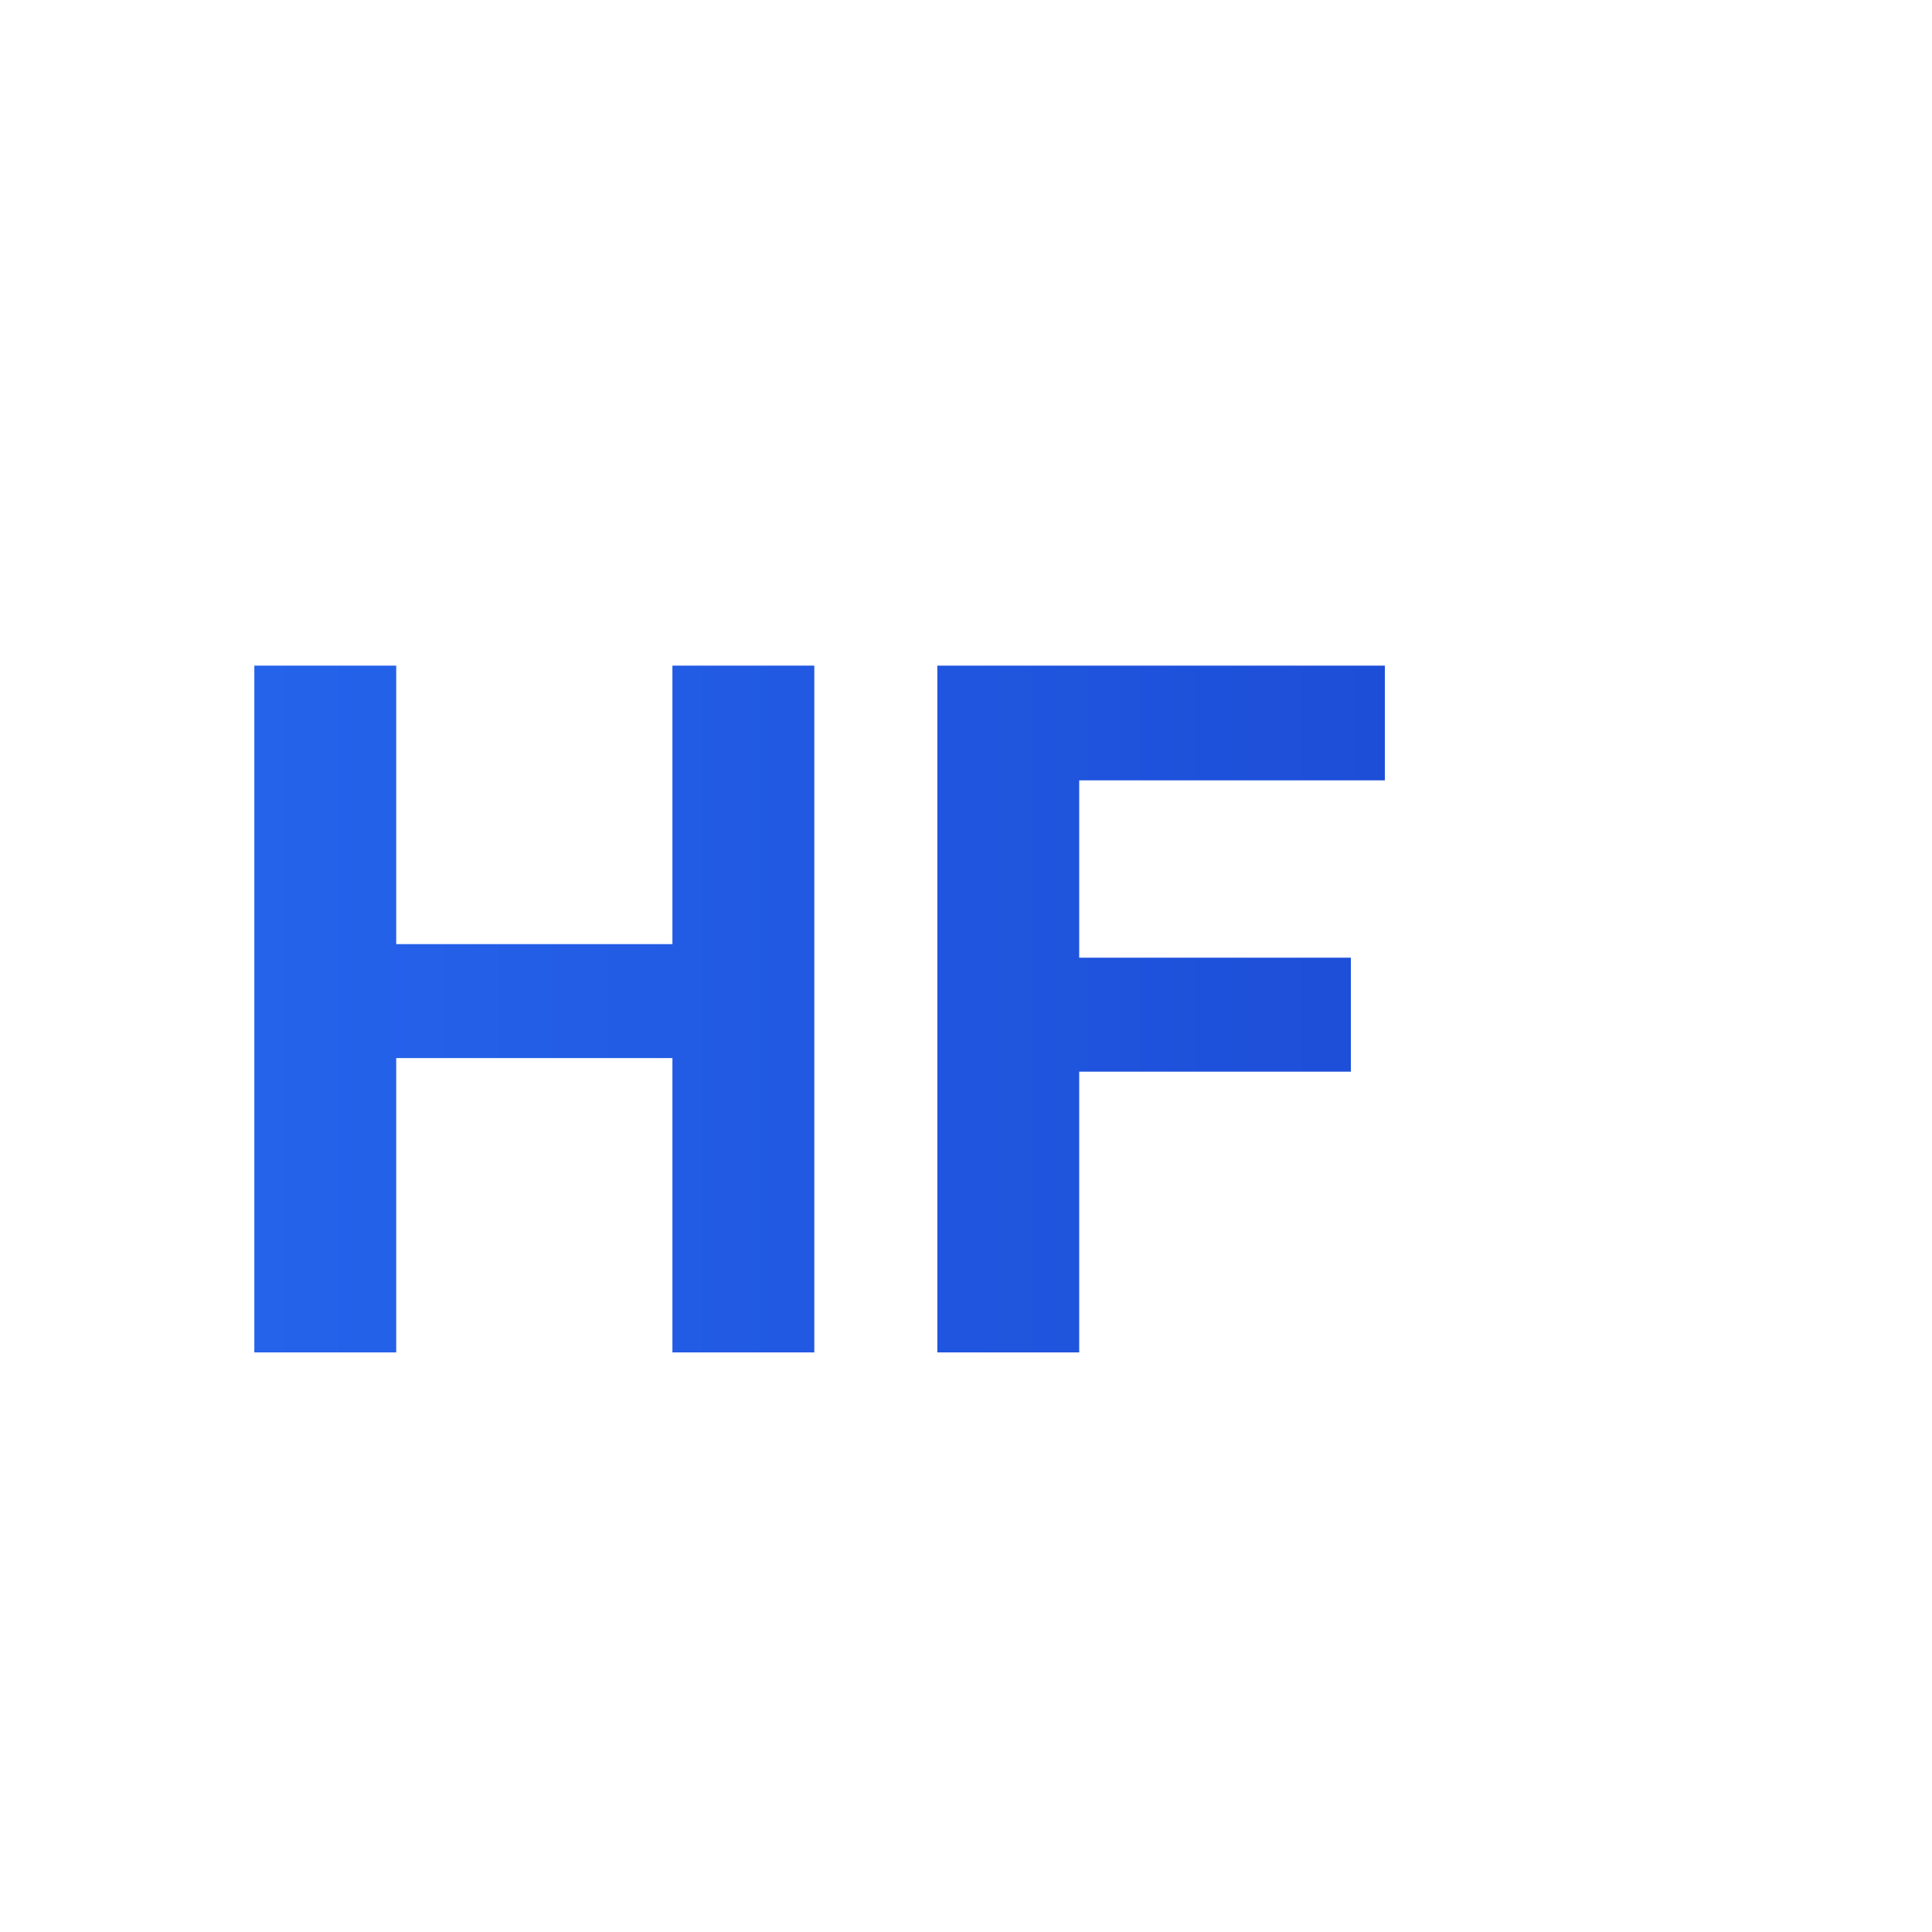
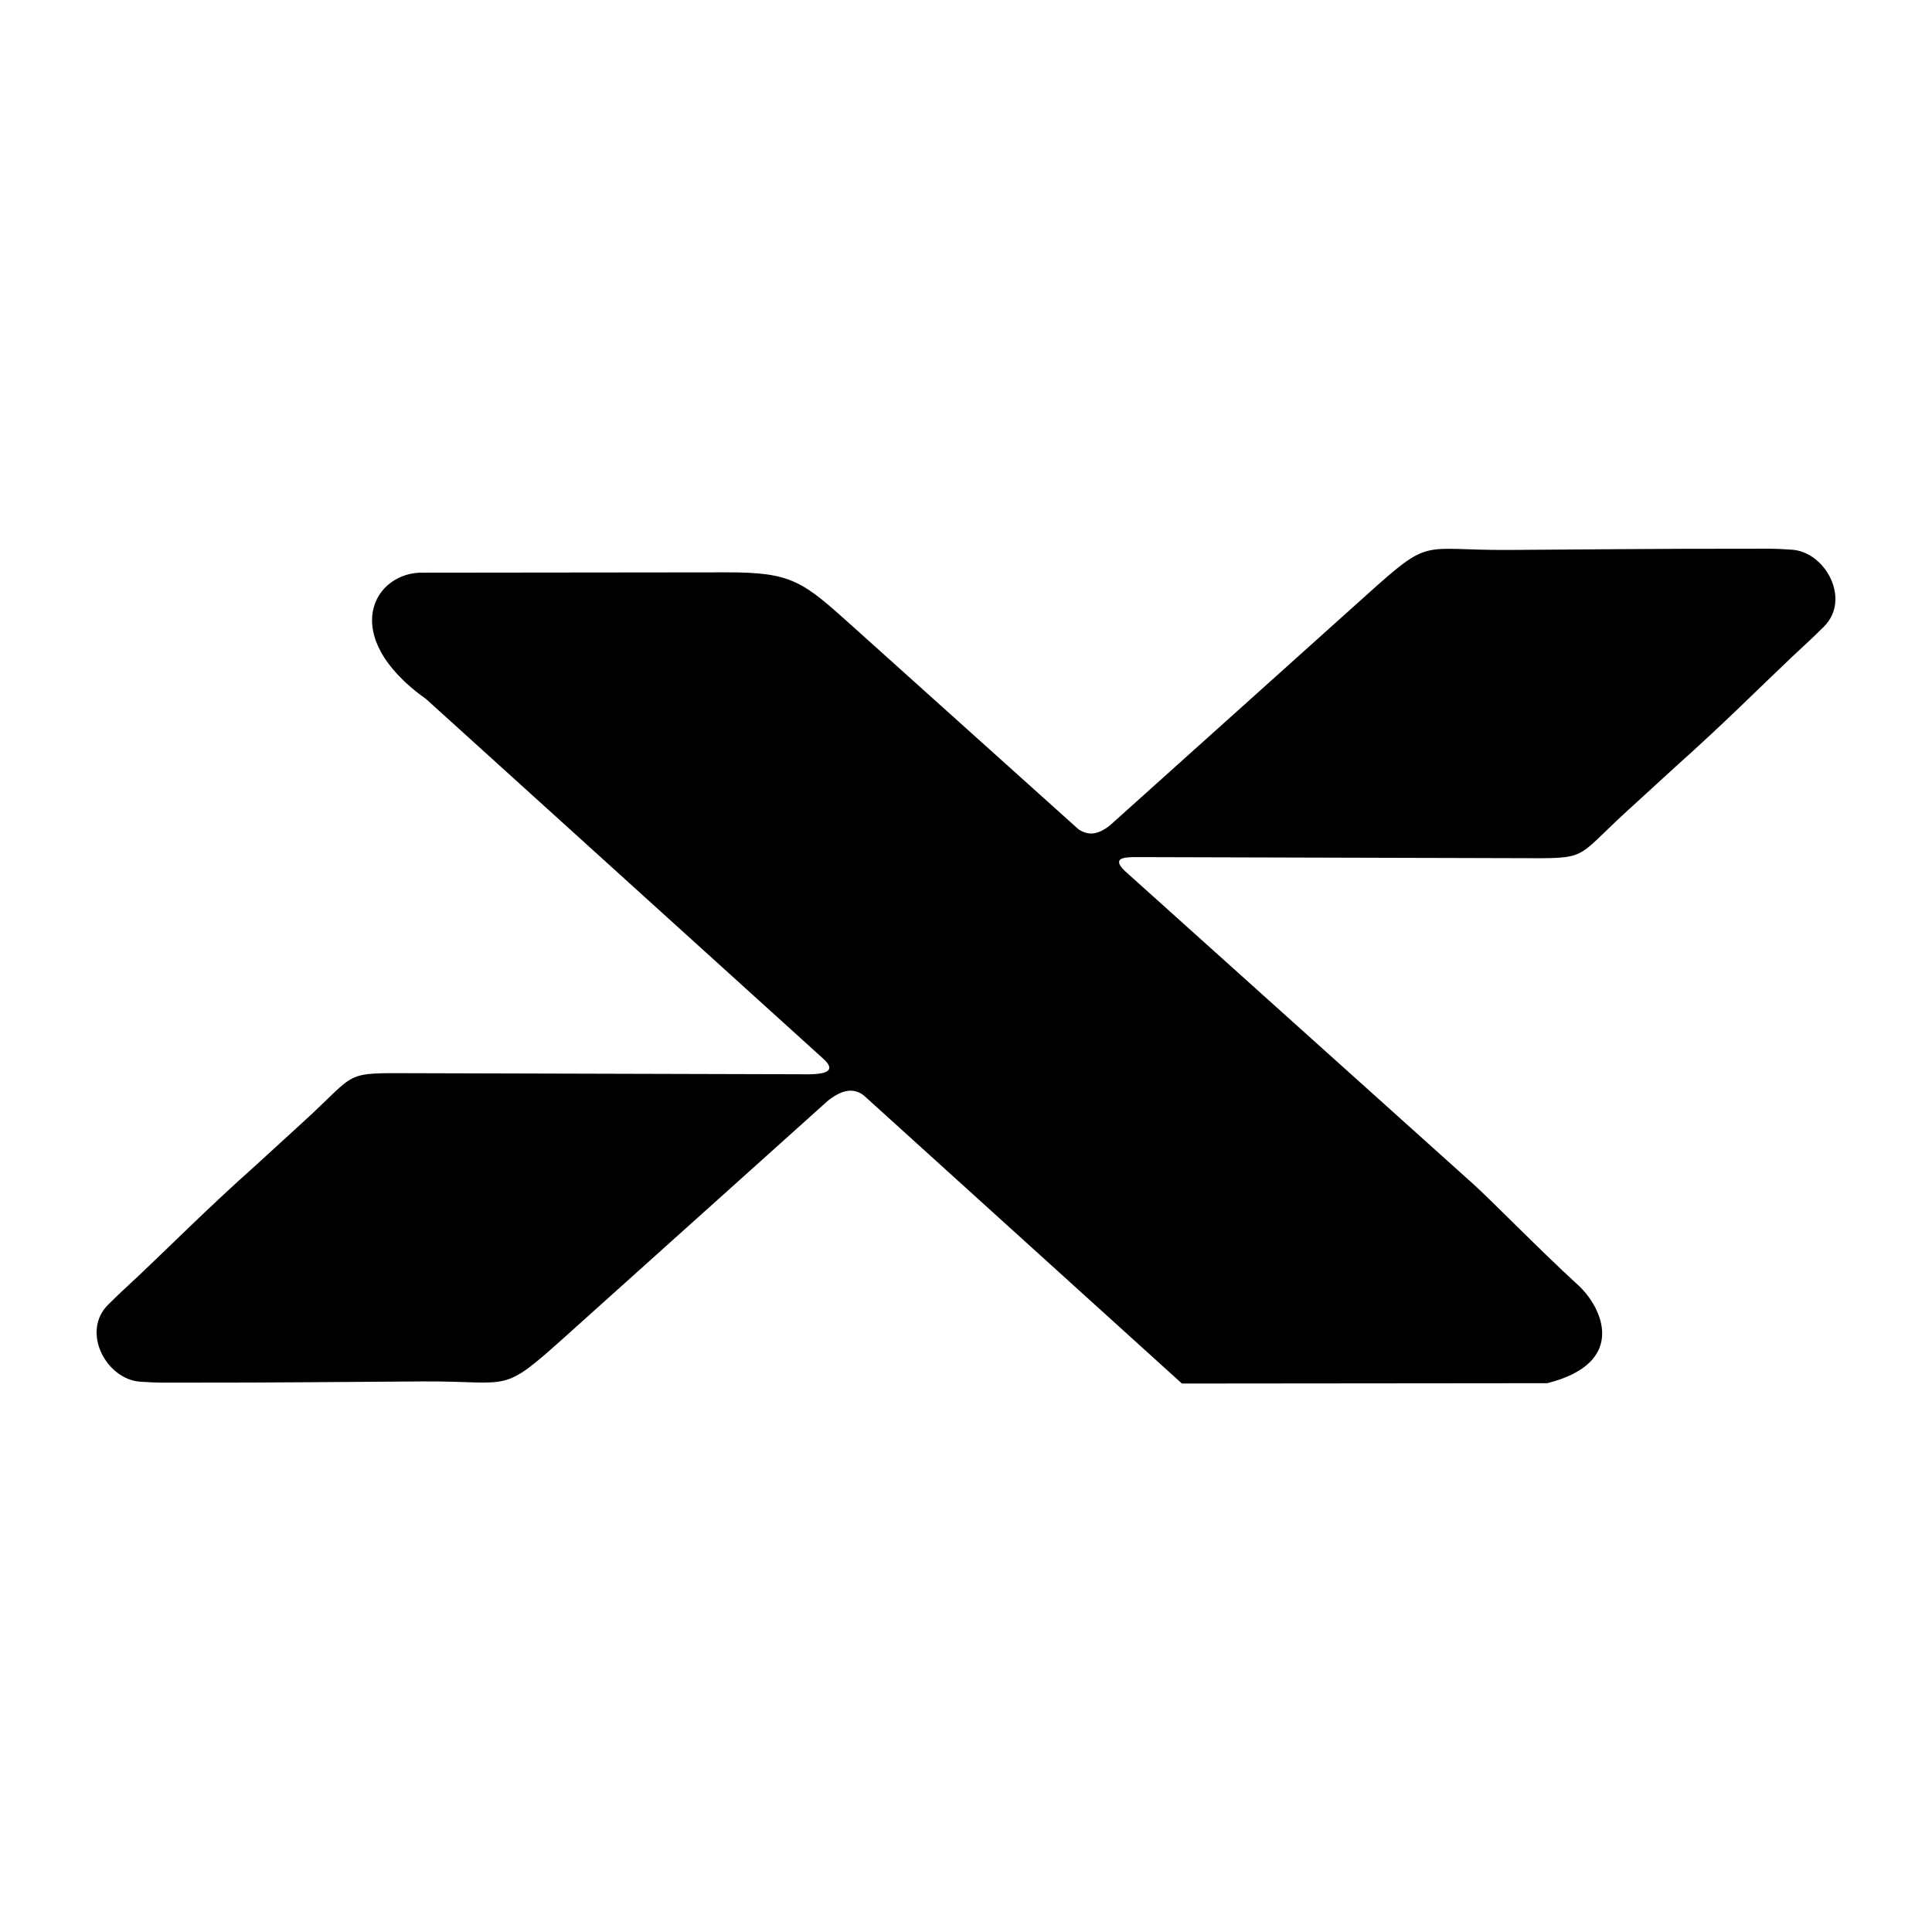
- <svg xmlns="http://www.w3.org/2000/svg" viewBox="0 0 40 40">
-   <defs>
-     <linearGradient id="gradient-light-rwd" x1="0%" y1="0%" x2="100%" y2="0%">
-       <stop offset="0%" style="stop-color:#2563eb" />
-       <stop offset="100%" style="stop-color:#1d4ed8" />
-     </linearGradient>
-   </defs>
-   <text x="4" y="28" font-family="-apple-system, BlinkMacSystemFont, 'Segoe UI', Roboto, sans-serif" font-size="20" font-weight="700" fill="url(#gradient-light-rwd)">HF</text>
+ <svg xmlns="http://www.w3.org/2000/svg" width="1000" height="1000" viewBox="0 0 1000 1000" fill="none">
+   <path d="M901.877 284.024C916.811 284.048 916.109 283.797 927.362 284.506C944.945 285.615 958.201 310.311 944.021 324.387C936.937 331.418 934.829 333.132 927.612 339.943C911.94 354.739 892.127 374.673 867.843 396.303C859.255 404.159 850.662 412.022 842.074 419.878C814.382 445.218 822.883 444.295 785.766 444.185L590.984 443.646C585.099 443.752 574.099 442.692 581.975 450.585C640.299 502.995 697.601 554.488 762.769 613.048C771.717 621.084 796.623 646.663 816.952 665.297C829.349 676.661 842.774 705.35 800.879 715.941L611.761 716.116C557.681 667.138 503.6 618.16 449.518 569.183C449.335 569.042 449.152 568.878 448.97 568.687C448.311 568.089 447.651 567.492 446.992 566.895C439.756 561.394 432.394 566.85 428.769 569.512C383.483 610.179 338.197 650.851 292.911 691.517C258.901 722.071 265.439 714.76 219.136 715.021C178.966 715.248 140.751 715.707 98.125 715.648C83.19 715.625 83.892 715.874 72.639 715.166C55.057 714.057 41.8 689.361 55.98 675.286C63.064 668.254 65.173 666.542 72.39 659.73C88.062 644.935 107.875 625.001 132.158 603.371C140.746 595.515 149.34 587.652 157.928 579.796C185.62 554.456 177.119 555.378 214.235 555.488L418.918 556.052C433.678 555.886 429.234 550.881 426.106 547.98C357.64 485.976 289.175 423.971 220.711 361.967C174.193 328.904 193.709 295.434 219.456 296.415C274.944 296.357 320.591 296.305 376.08 296.247C410.078 296.201 415.42 300.915 441.265 324.142C478.609 357.701 513.371 388.938 547.221 419.355C547.512 419.551 547.886 419.884 548.351 420.37C551.681 423.363 555.003 426.348 558.317 429.326C563.383 432.499 567.954 432.248 574.324 427.383C576.374 425.542 578.423 423.701 580.473 421.86C580.569 421.765 580.657 421.687 580.737 421.624C622.855 383.802 664.974 345.978 707.091 308.157C741.101 277.603 734.563 284.913 780.865 284.651C821.035 284.425 859.25 283.966 901.877 284.024Z" fill="black" />
</svg>
